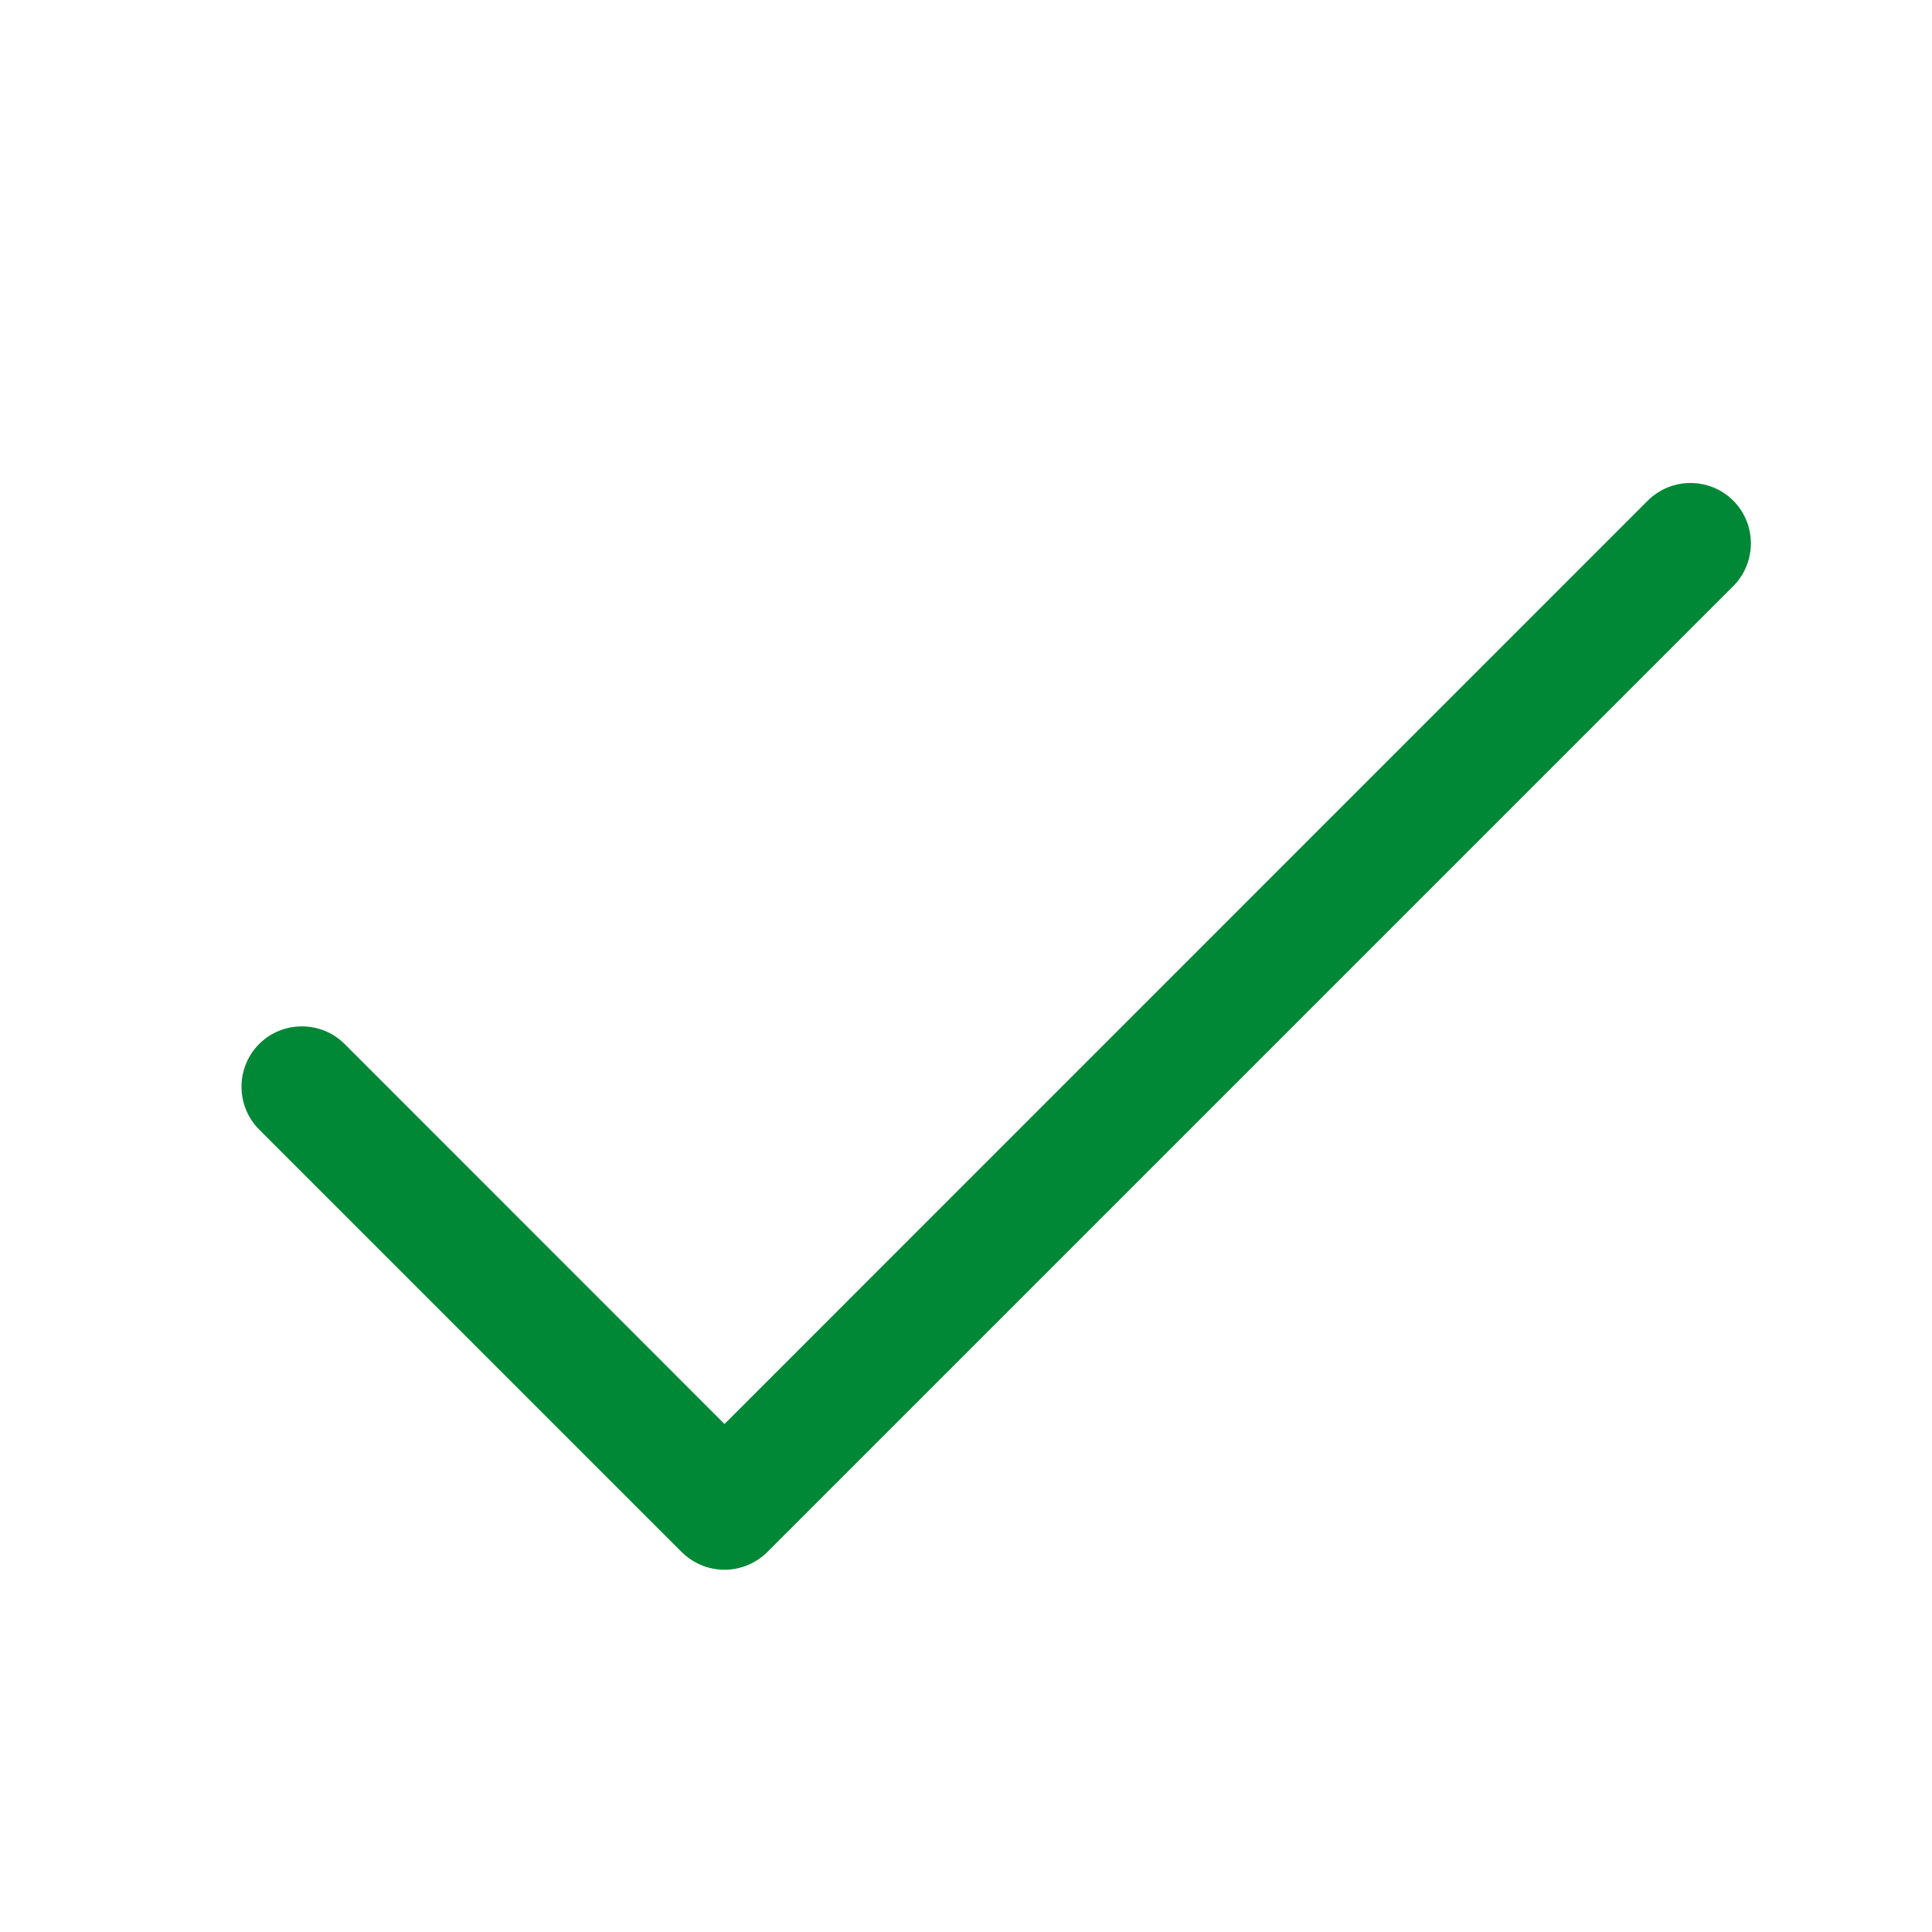
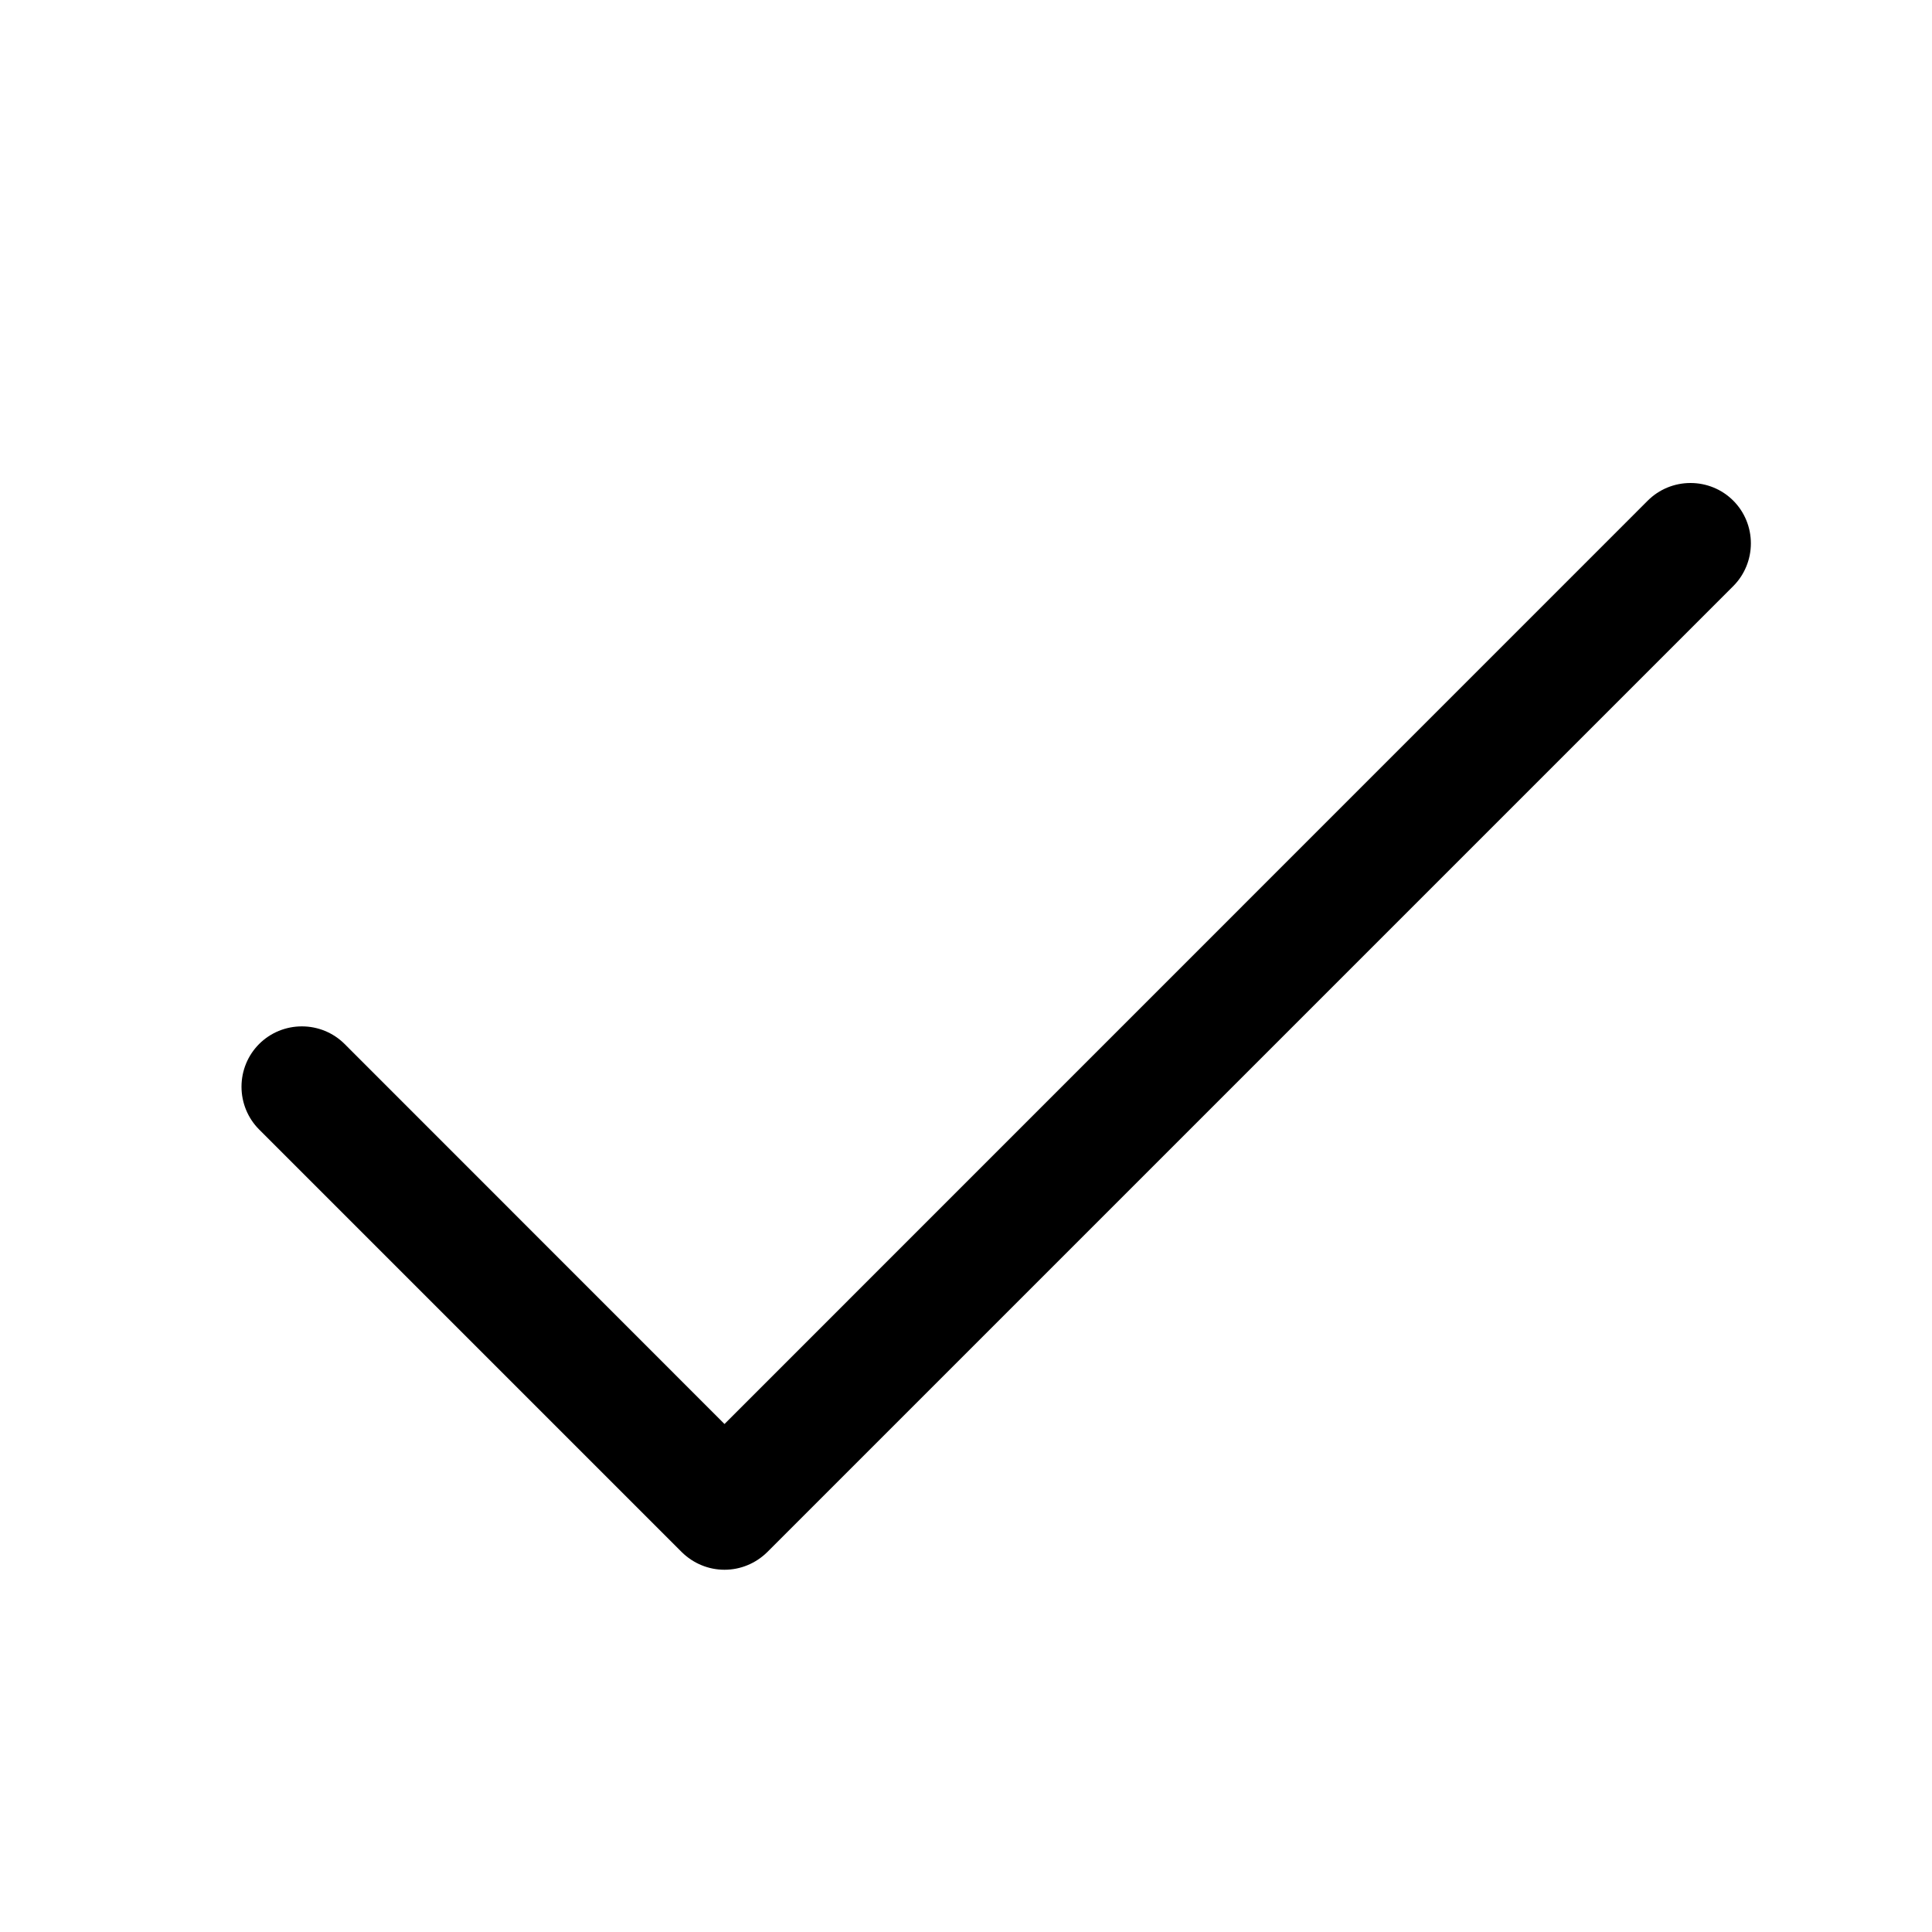
<svg xmlns="http://www.w3.org/2000/svg" width="16" height="16" viewBox="0 0 16 16" fill="none">
-   <path d="M14.354 4.854L6.354 12.854C6.307 12.9 6.252 12.937 6.191 12.962C6.131 12.987 6.066 13 6 13C5.934 13 5.869 12.987 5.809 12.962C5.748 12.937 5.693 12.9 5.646 12.854L2.146 9.354C2.052 9.26 2 9.132 2 9C2 8.867 2.052 8.74 2.146 8.646C2.24 8.552 2.367 8.5 2.5 8.5C2.633 8.5 2.76 8.552 2.854 8.646L6 11.793L13.646 4.146C13.74 4.052 13.867 4 14 4C14.133 4 14.26 4.052 14.354 4.146C14.448 4.24 14.5 4.367 14.5 4.5C14.5 4.632 14.448 4.76 14.354 4.854Z" fill="#008836" />
+   <path d="M14.354 4.854L6.354 12.854C6.307 12.9 6.252 12.937 6.191 12.962C6.131 12.987 6.066 13 6 13C5.934 13 5.869 12.987 5.809 12.962C5.748 12.937 5.693 12.9 5.646 12.854L2.146 9.354C2.052 9.26 2 9.132 2 9C2 8.867 2.052 8.74 2.146 8.646C2.24 8.552 2.367 8.5 2.5 8.5C2.633 8.5 2.76 8.552 2.854 8.646L6 11.793L13.646 4.146C13.74 4.052 13.867 4 14 4C14.133 4 14.26 4.052 14.354 4.146C14.448 4.24 14.5 4.367 14.5 4.5C14.5 4.632 14.448 4.76 14.354 4.854Z" fill="currentColor" />
</svg>
